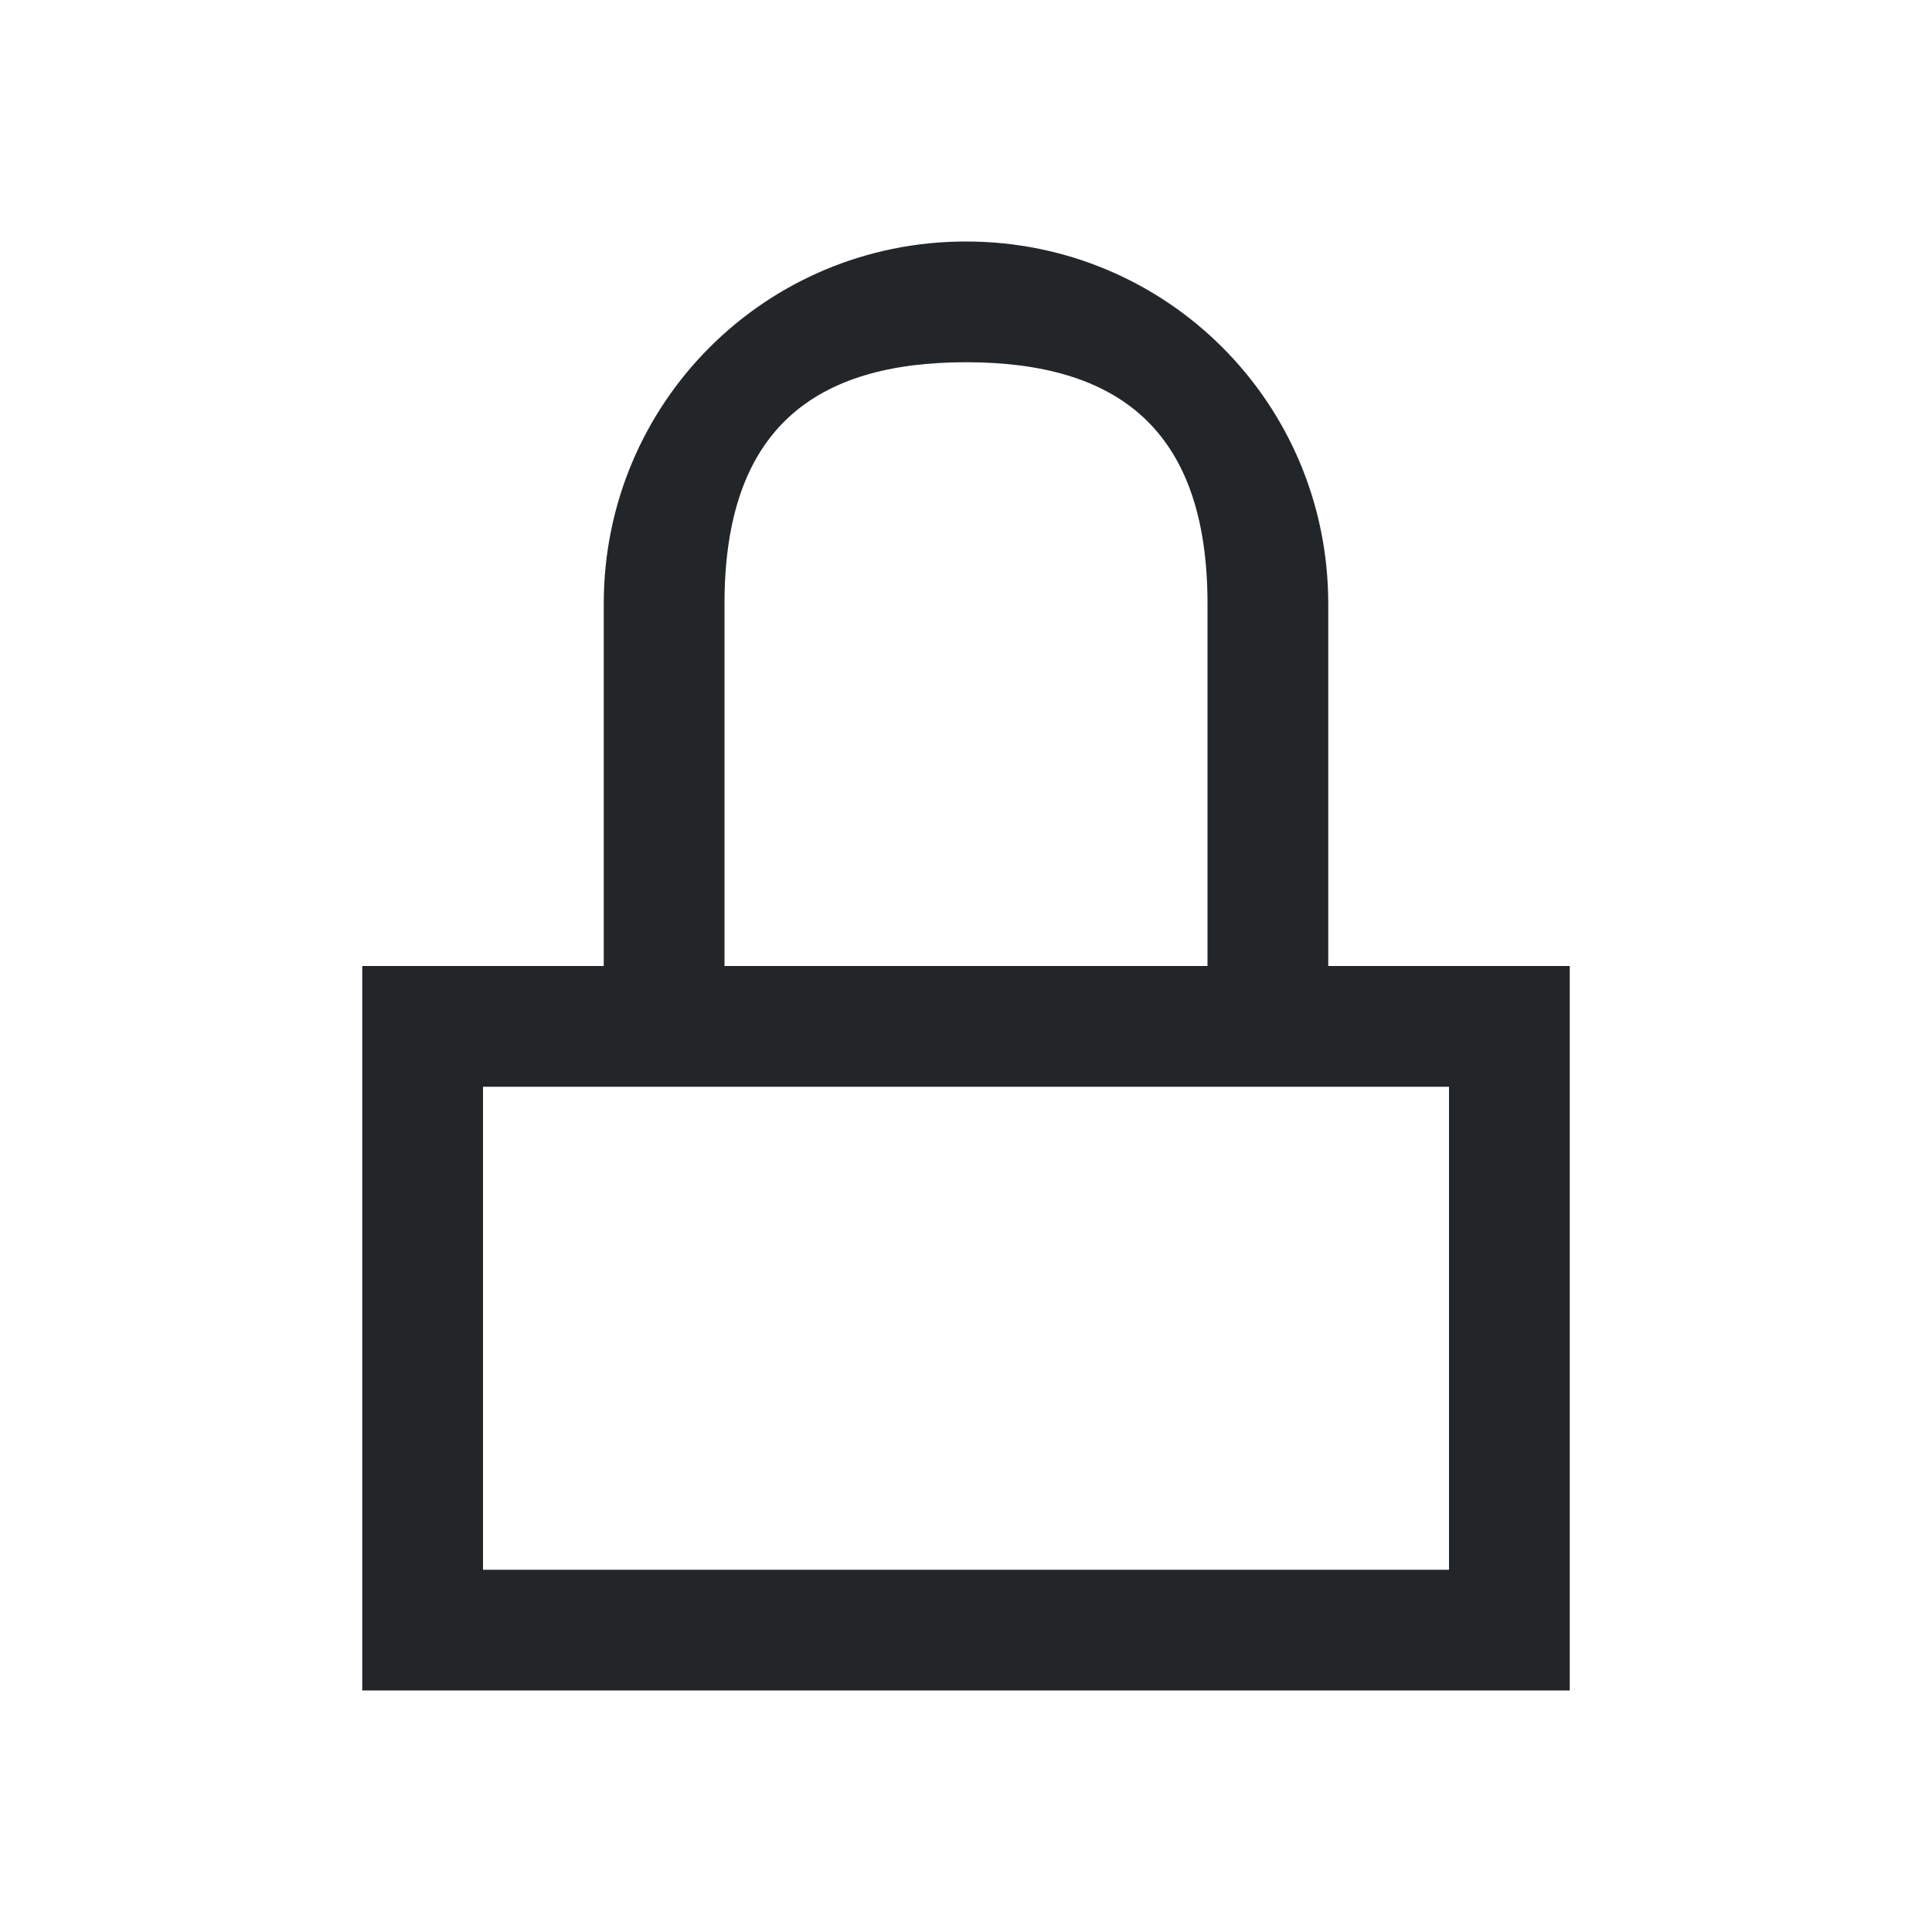
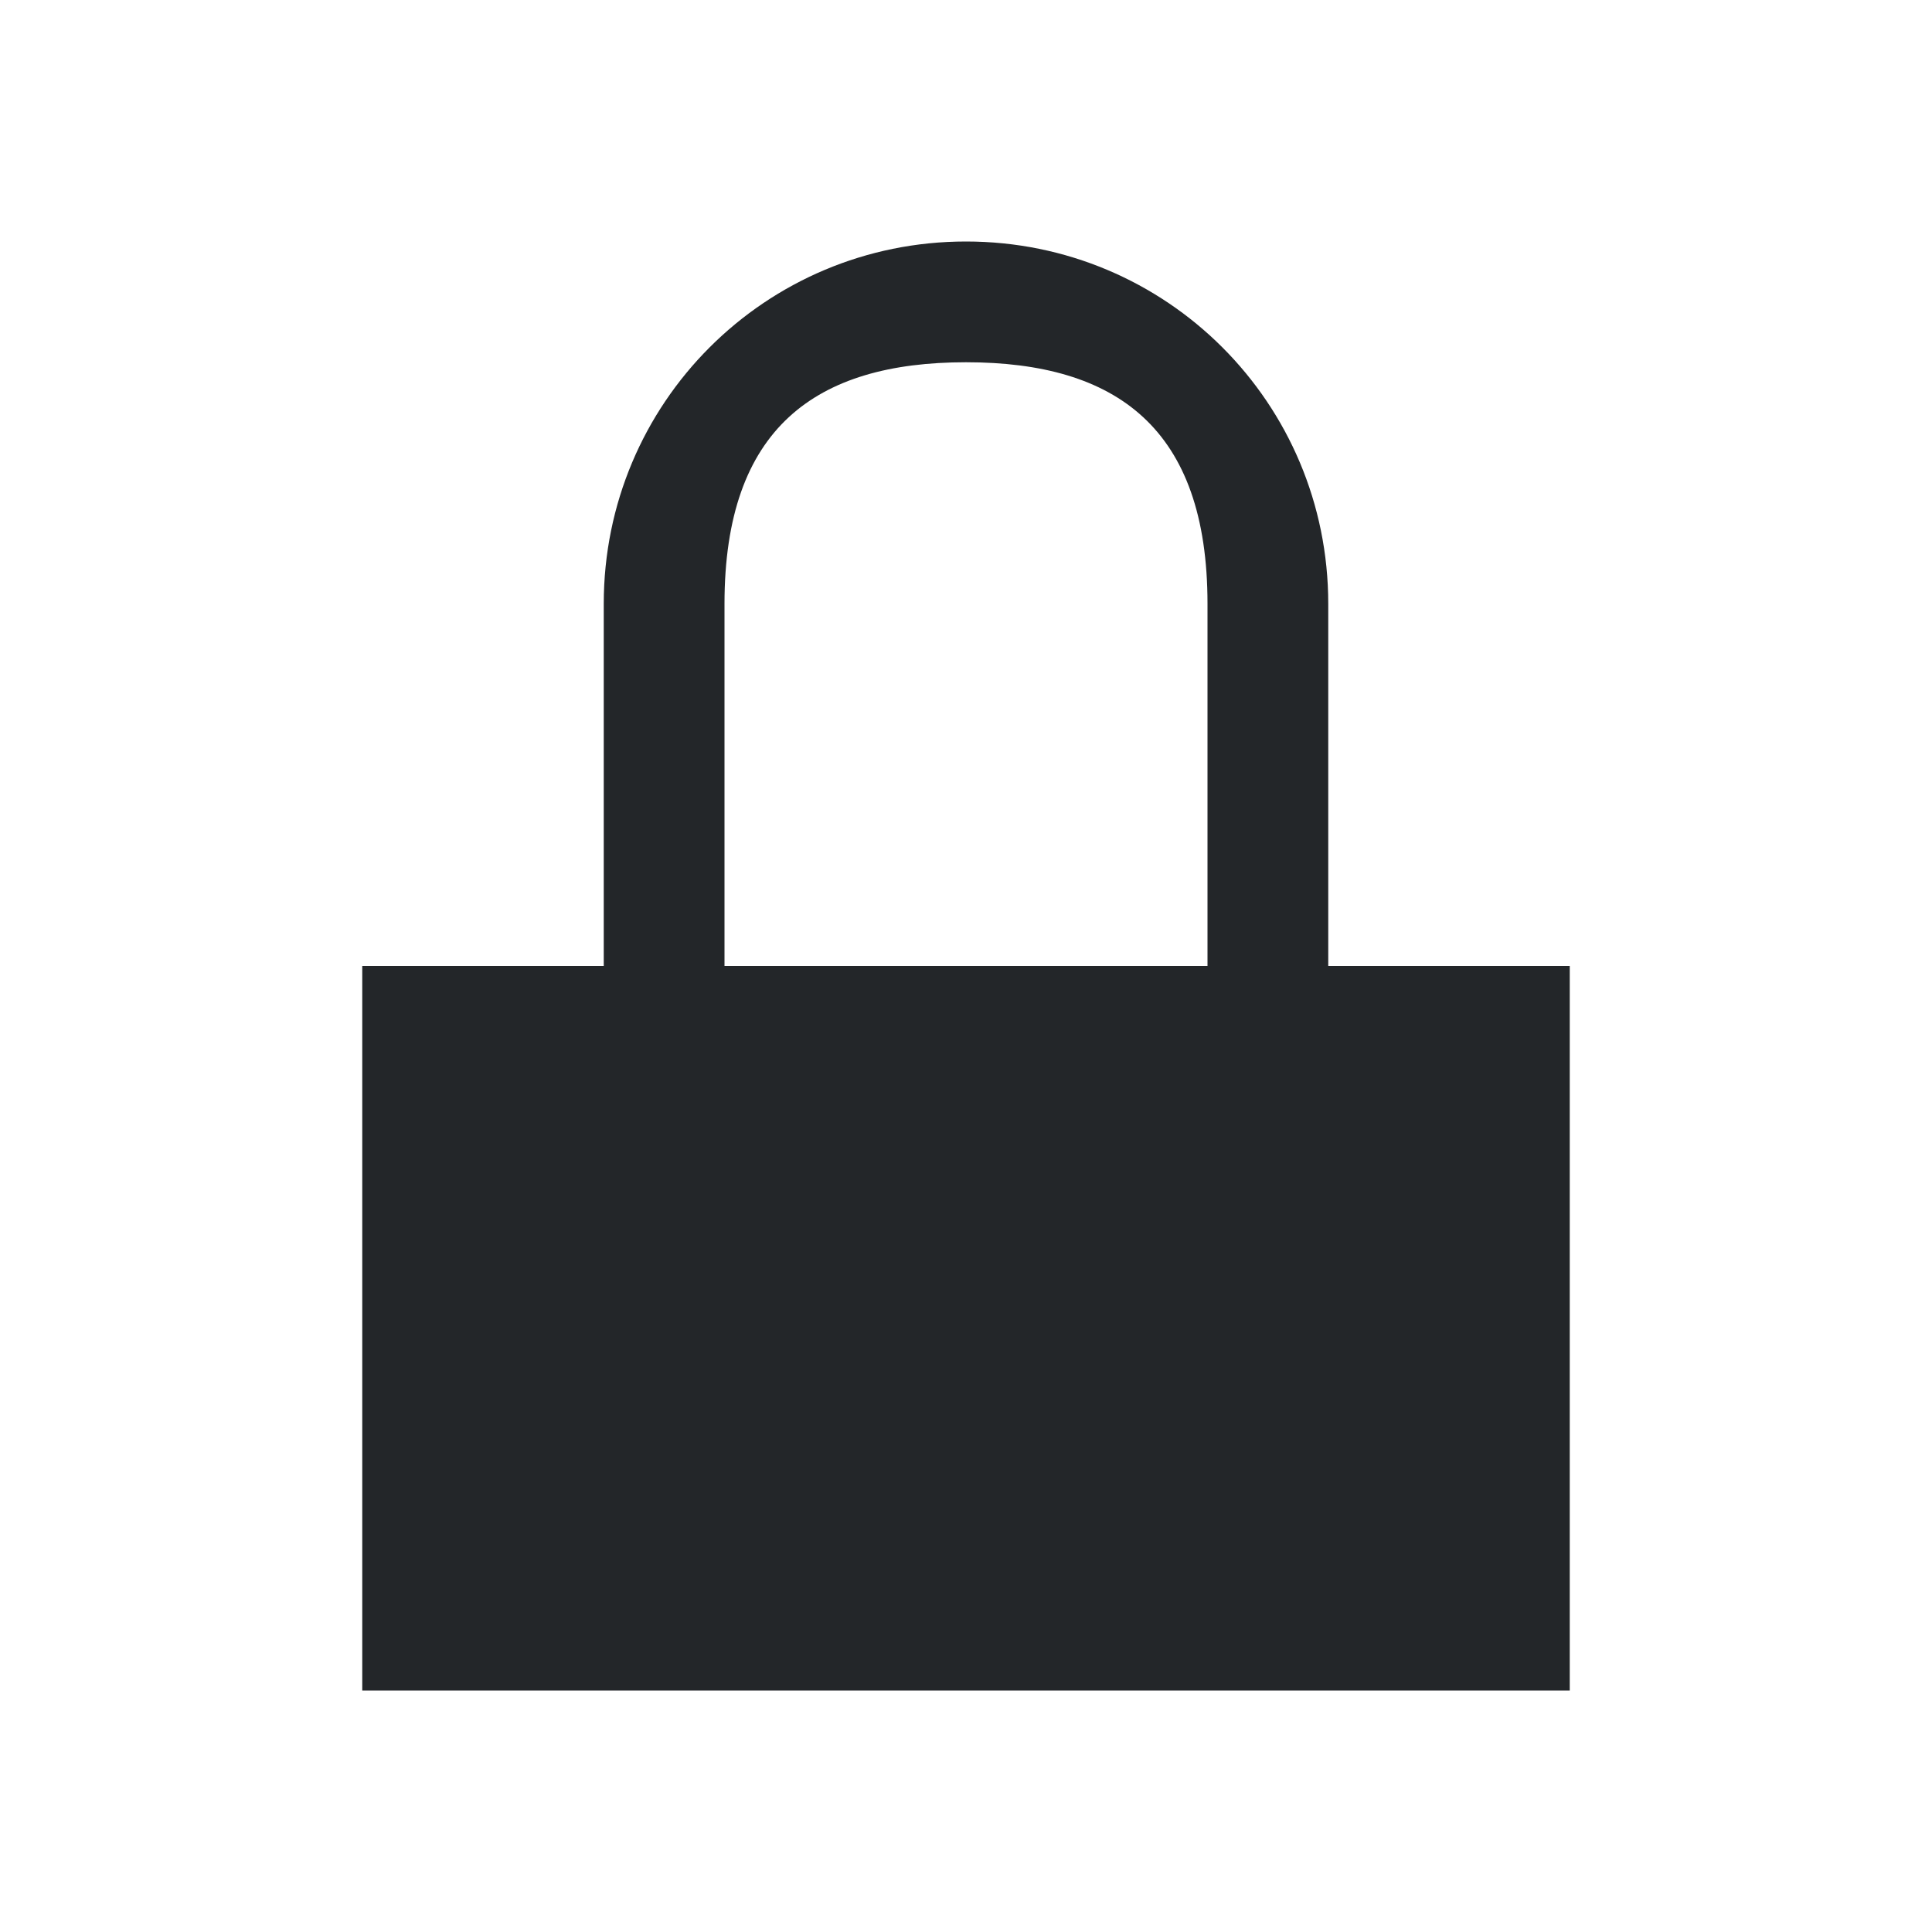
<svg xmlns="http://www.w3.org/2000/svg" viewBox="0 0 16 16">
  <defs id="defs3051">
    <style type="text/css" id="current-color-scheme">
      .ColorScheme-Text {
        color:#232629;
      }
      </style>
  </defs>
-   <g transform="translate(0,-1036.362)">
-     <path style="fill:currentColor;fill-opacity:1;stroke:none" d="m 8,1038.362 c -1.662,0 -3,1.338 -3,3 l 0,3 -2,0 0,0.75 0,5.25 c 3.447,0 7.034,0 10,0 l 0,-6 c -0.833,0 -1.167,0 -2,0 l 0,-3 c 0,-1.662 -1.338,-3 -3,-3 z m 0,1 c 1.246,0 2,0.546 2,2 l 0,3 -4,0 0,-3 c 0,-1.454 0.754,-2 2,-2 z m -4,6 8,0 0,4 -8,0 z" class="ColorScheme-Text" />
-   </g>
+   <path style="fill:currentColor" d="m8 2c-1.662 0-3 1.338-3 3v3h-2v6h10v-6h-2v-3c0-1.662-1.338-3-3-3zm0 1c1.246 0 2 0.546 2 2v3h-4v-3c0-1.454 0.754-2 2-2z" class="ColorScheme-Text" />
</svg>
